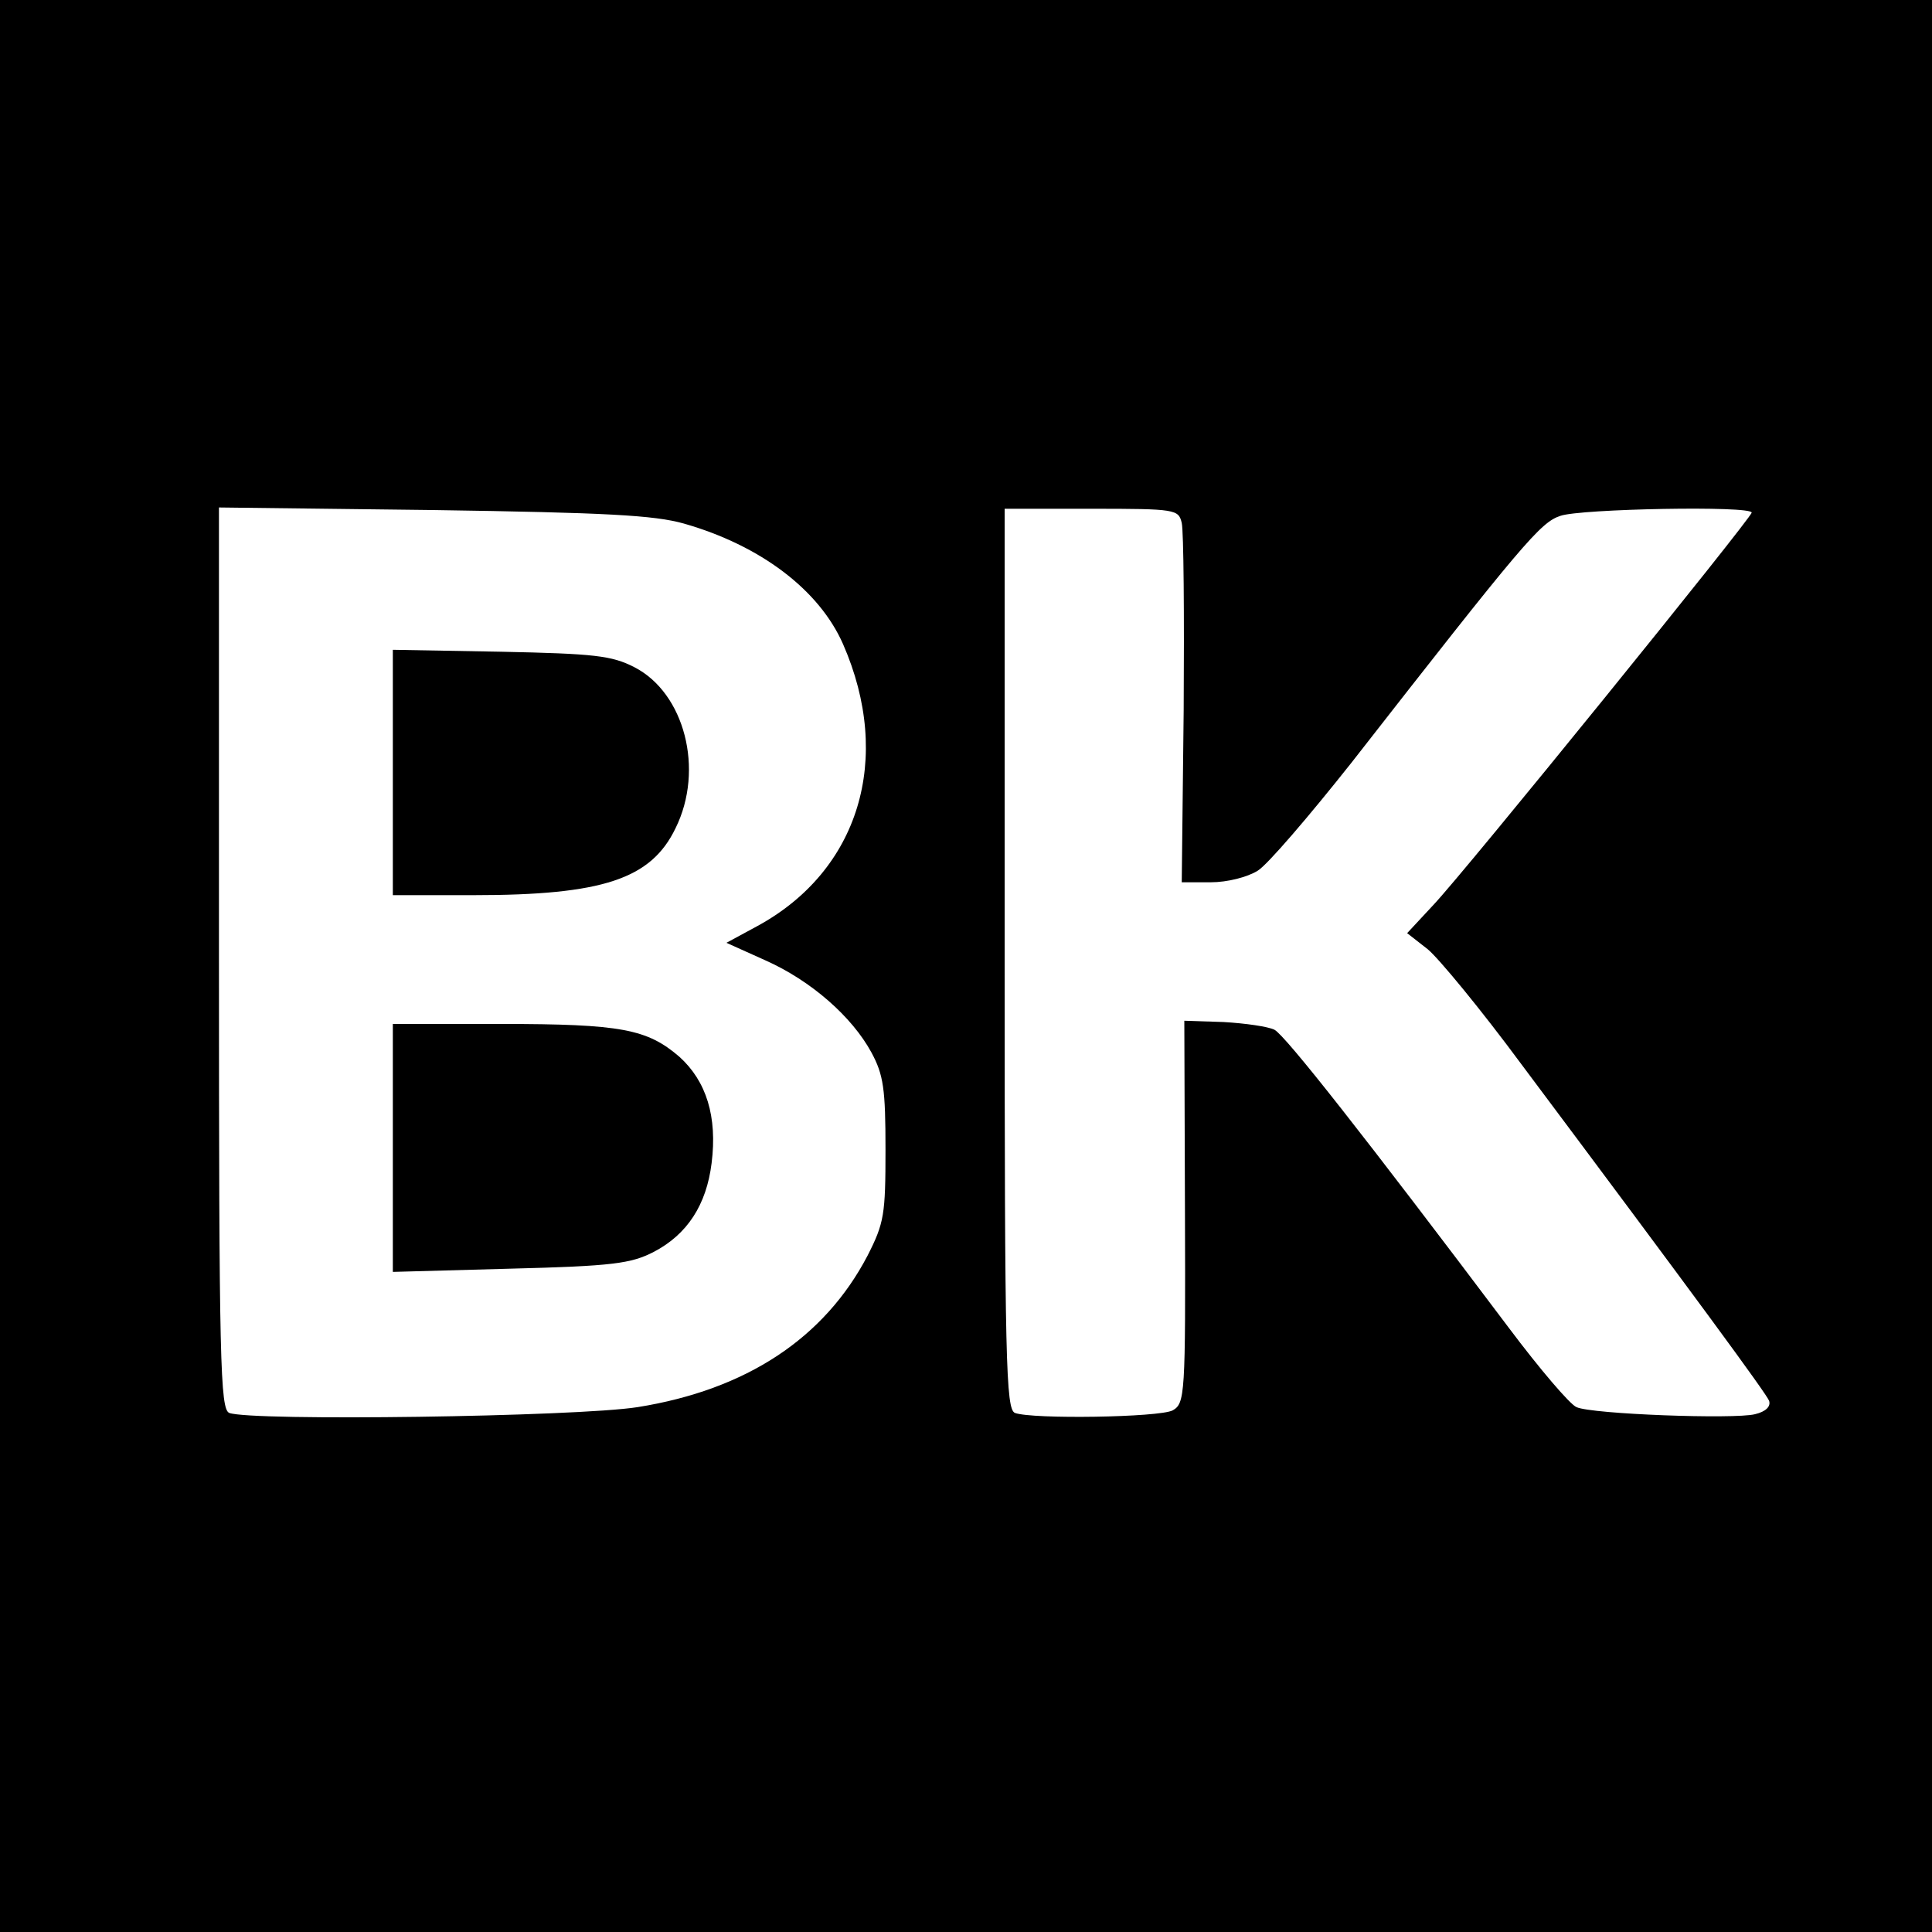
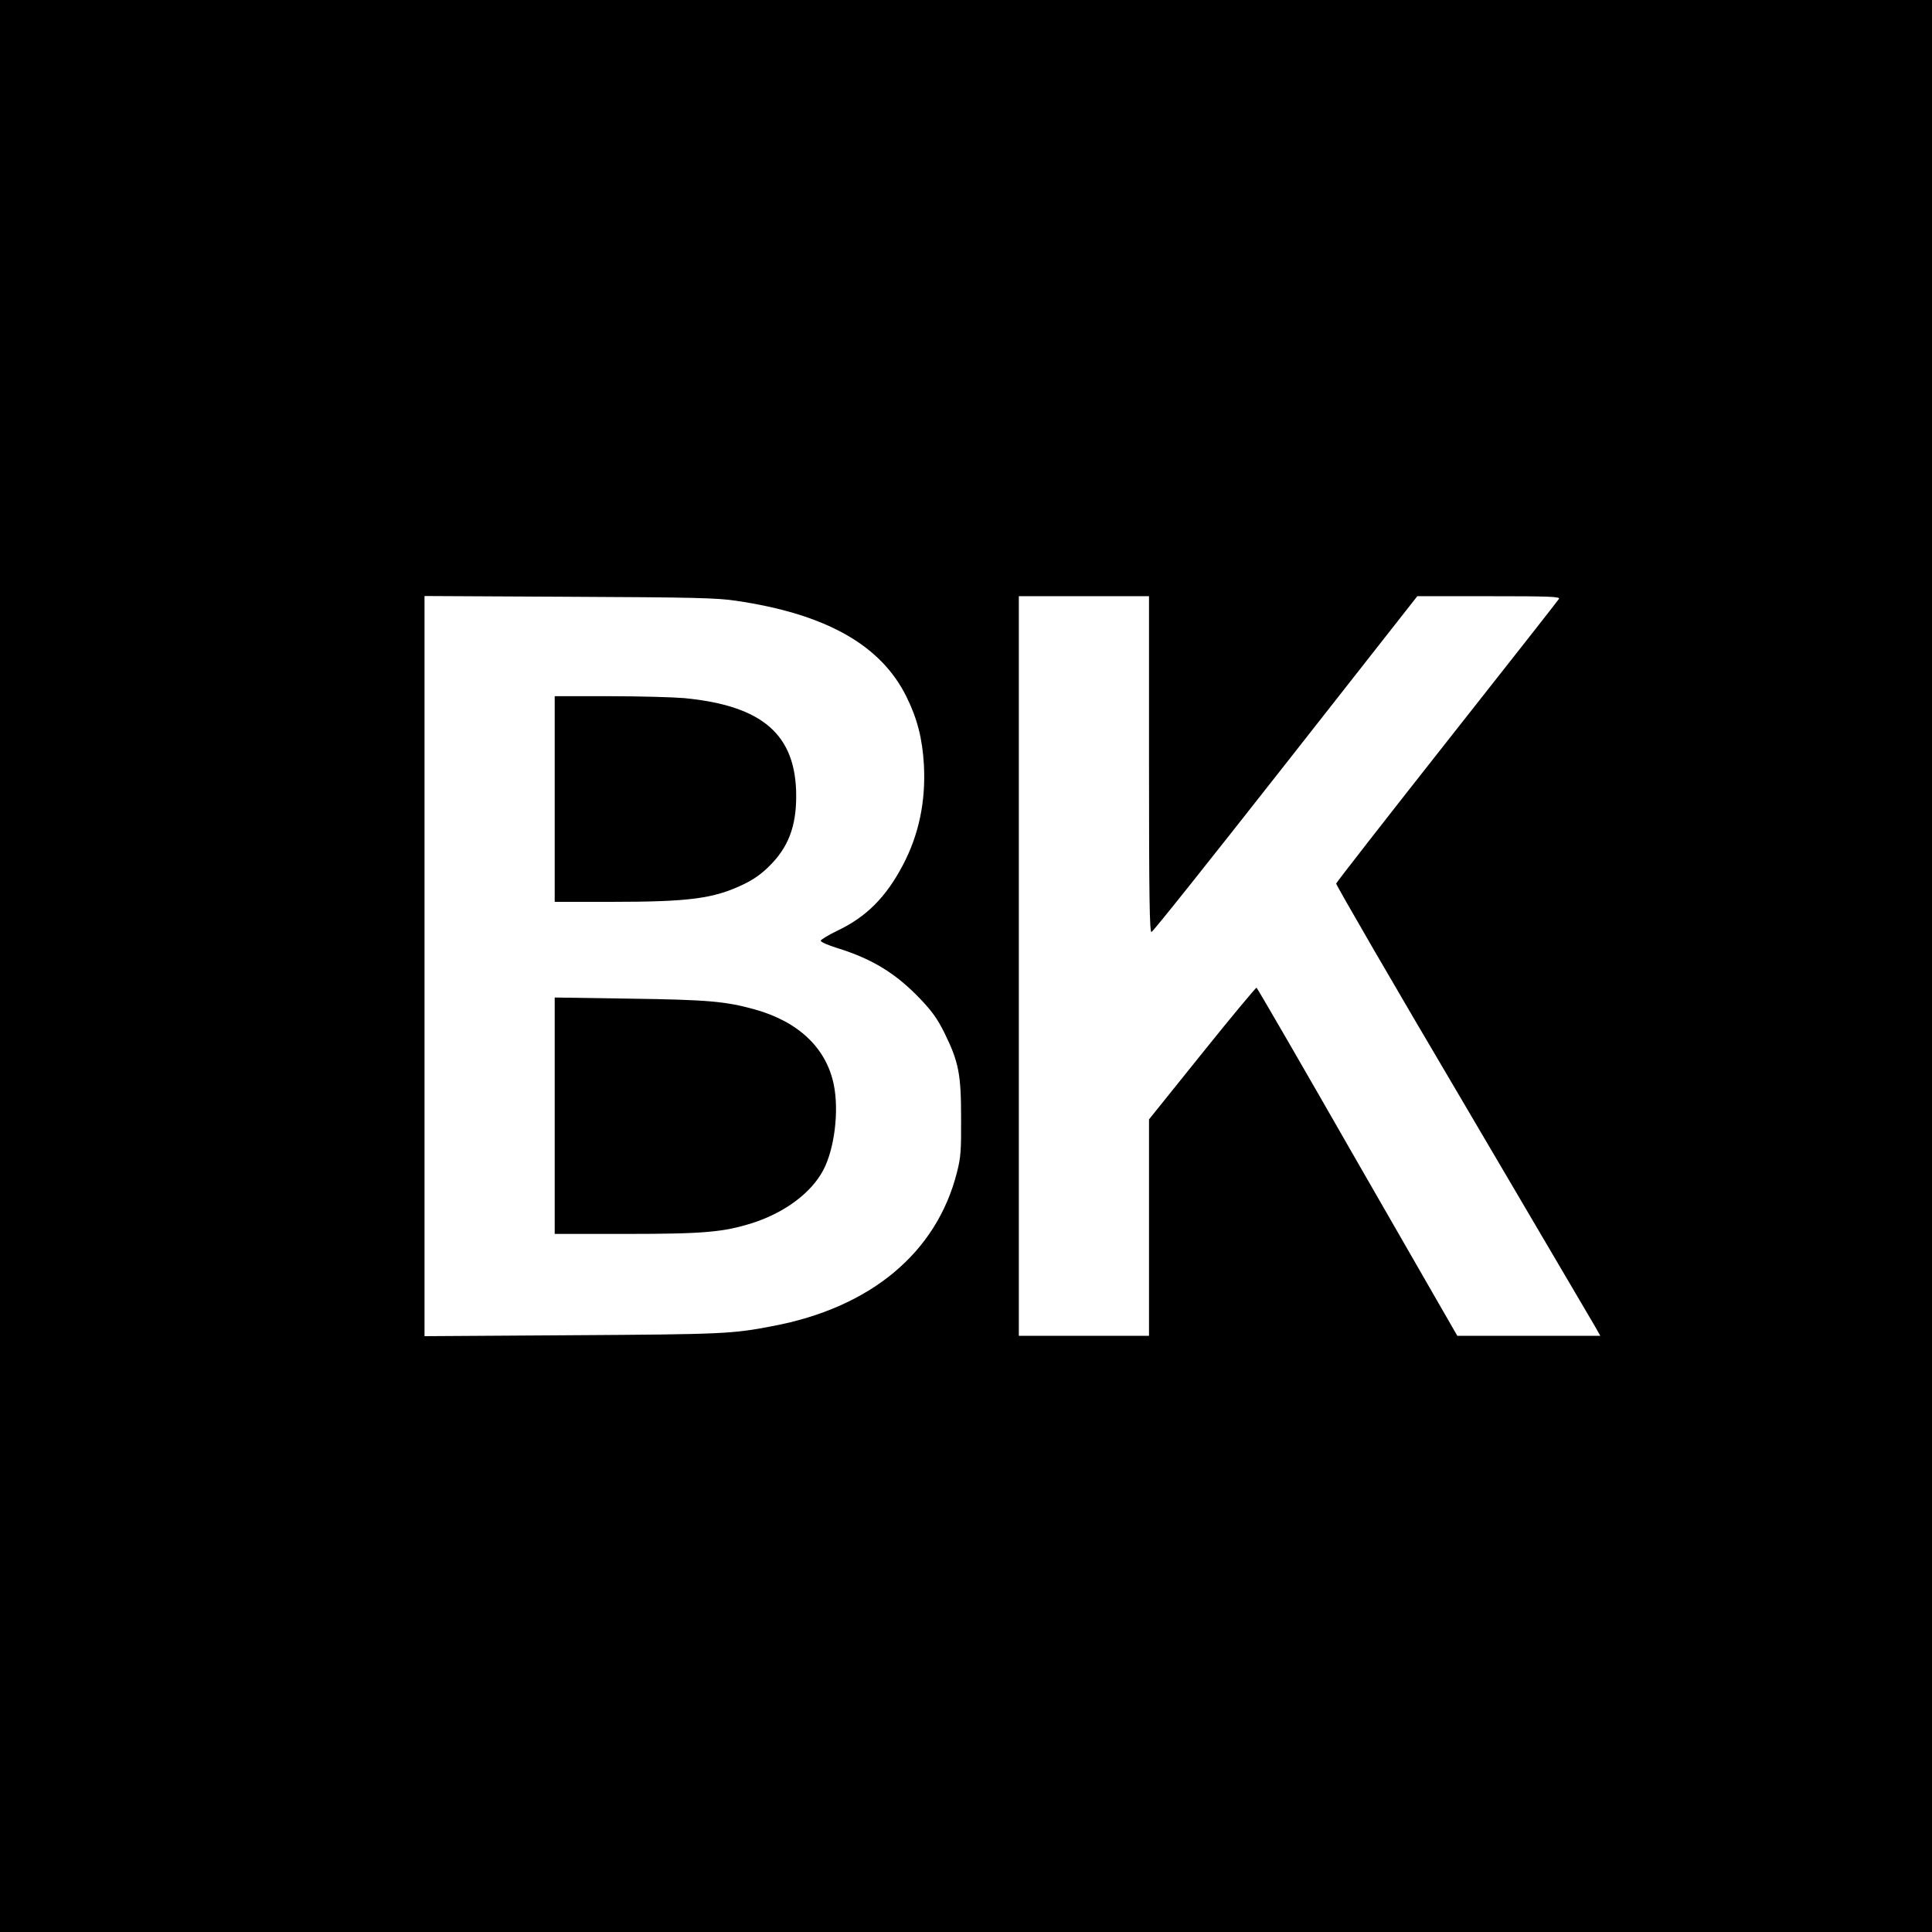
- <svg xmlns="http://www.w3.org/2000/svg" version="1.0" width="300pt" height="300pt" viewBox="0 0 300 300" preserveAspectRatio="xMidYMid meet">
-   <g transform="translate(0,300) scale(0.1,-0.1)" fill="#000000" stroke="none">
-     <path d="M0 1500 l0 -1500 1500 0 1500 0 0 1500 0 1500 -1500 0 -1500 0 0 -1500z m1062 687 c119 -34 210 -103 247 -187 78 -178 25 -352 -133 -438 l-48 -26 60 -27 c72 -32 135 -88 165 -143 19 -35 22 -57 22 -151 0 -101 -2 -114 -28 -165 -67 -128 -188 -208 -357 -235 -96 -15 -599 -22 -634 -9 -14 6 -16 77 -16 706 l0 700 333 -4 c268 -4 343 -8 389 -21z m773 1 c3 -13 4 -143 3 -291 l-3 -267 45 0 c26 0 57 8 73 18 15 9 80 85 145 167 267 342 294 374 325 384 31 11 297 16 297 5 0 -8 -448 -561 -495 -610 l-40 -43 32 -25 c17 -14 83 -94 145 -178 273 -365 380 -511 385 -523 3 -9 -5 -17 -22 -21 -32 -8 -253 0 -277 11 -10 4 -57 59 -105 123 -222 295 -347 454 -364 463 -10 5 -45 10 -79 12 l-61 2 1 -297 c1 -285 0 -297 -19 -308 -21 -11 -218 -14 -245 -4 -14 6 -16 77 -16 705 l0 699 135 0 c131 0 135 -1 140 -22z" />
-     <path d="M610 1801 l0 -191 125 0 c201 0 276 25 314 104 45 91 14 210 -64 250 -35 18 -62 21 -207 24 l-168 3 0 -190z" />
-     <path d="M610 1218 l0 -193 182 5 c160 4 188 8 223 26 52 27 82 73 90 138 9 72 -8 127 -50 165 -50 43 -90 51 -277 51 l-168 0 0 -192z" />
-   </g>
+ <svg xmlns="http://www.w3.org/2000/svg" version="1" width="1365.333" height="1365.333" viewBox="0 0 1024 1024">
+   <path d="M0 512v512h1024V0H0v512zm390-193.6c47.8 7 77 23.5 90.5 51 5.7 11.5 8.4 22.2 9.2 36.1 1 19.4-2.7 37-11.2 53.1-8.9 16.9-19.3 27.4-34.7 34.7-4.8 2.3-8.7 4.7-8.8 5.3 0 .7 3.9 2.4 8.8 3.9 18.7 5.8 31.3 13.6 44.2 27.2 6.1 6.4 9 10.6 12.5 17.6 7.6 15.4 8.9 21.9 8.9 45.2.1 17.6-.2 21.1-2.2 28.9-10.8 42.6-45.7 71.7-97.9 81.5-21.3 4.1-26.5 4.3-106 4.8l-78.3.5V315.9l76.8.4c65.5.3 78.4.6 88.2 2.1zM609 405c0 71 .3 89 1.3 89 .7 0 32.6-40.1 71-89l69.9-89h37.9c31.8 0 37.9.2 37.2 1.4-.4.7-27.1 34.7-59.3 75.5-32.2 40.8-58.6 74.7-58.8 75.4-.1.7 29.9 52.6 66.9 115.2 36.9 62.7 68.5 116.4 70.1 119.2l3 5.3h-75.8l-52.9-92c-29-50.7-53.1-92.3-53.5-92.5-.3-.2-13.3 15.4-28.8 34.7L609 593.3V708h-69V316h69v89z" />
+   <path d="M294 423.5V478h29.8c41.5 0 54.3-1.7 69.9-9.1 5.7-2.7 9.8-5.6 14.1-9.9 10-9.9 14.2-20.9 14.2-37 0-32.6-17.7-48-59.5-52-6-.5-23.9-1-39.7-1H294v54.5zM294 591.4V654h37.6c41.6 0 51.9-.9 67.6-5.9 16.8-5.5 30.7-15.8 37.1-27.8 6-11.3 8.5-31.5 5.6-45.5-4-19.4-18.7-33.3-41.9-39.8-15.6-4.3-24.7-5.1-66.2-5.7l-39.8-.6v62.7z" />
</svg>
